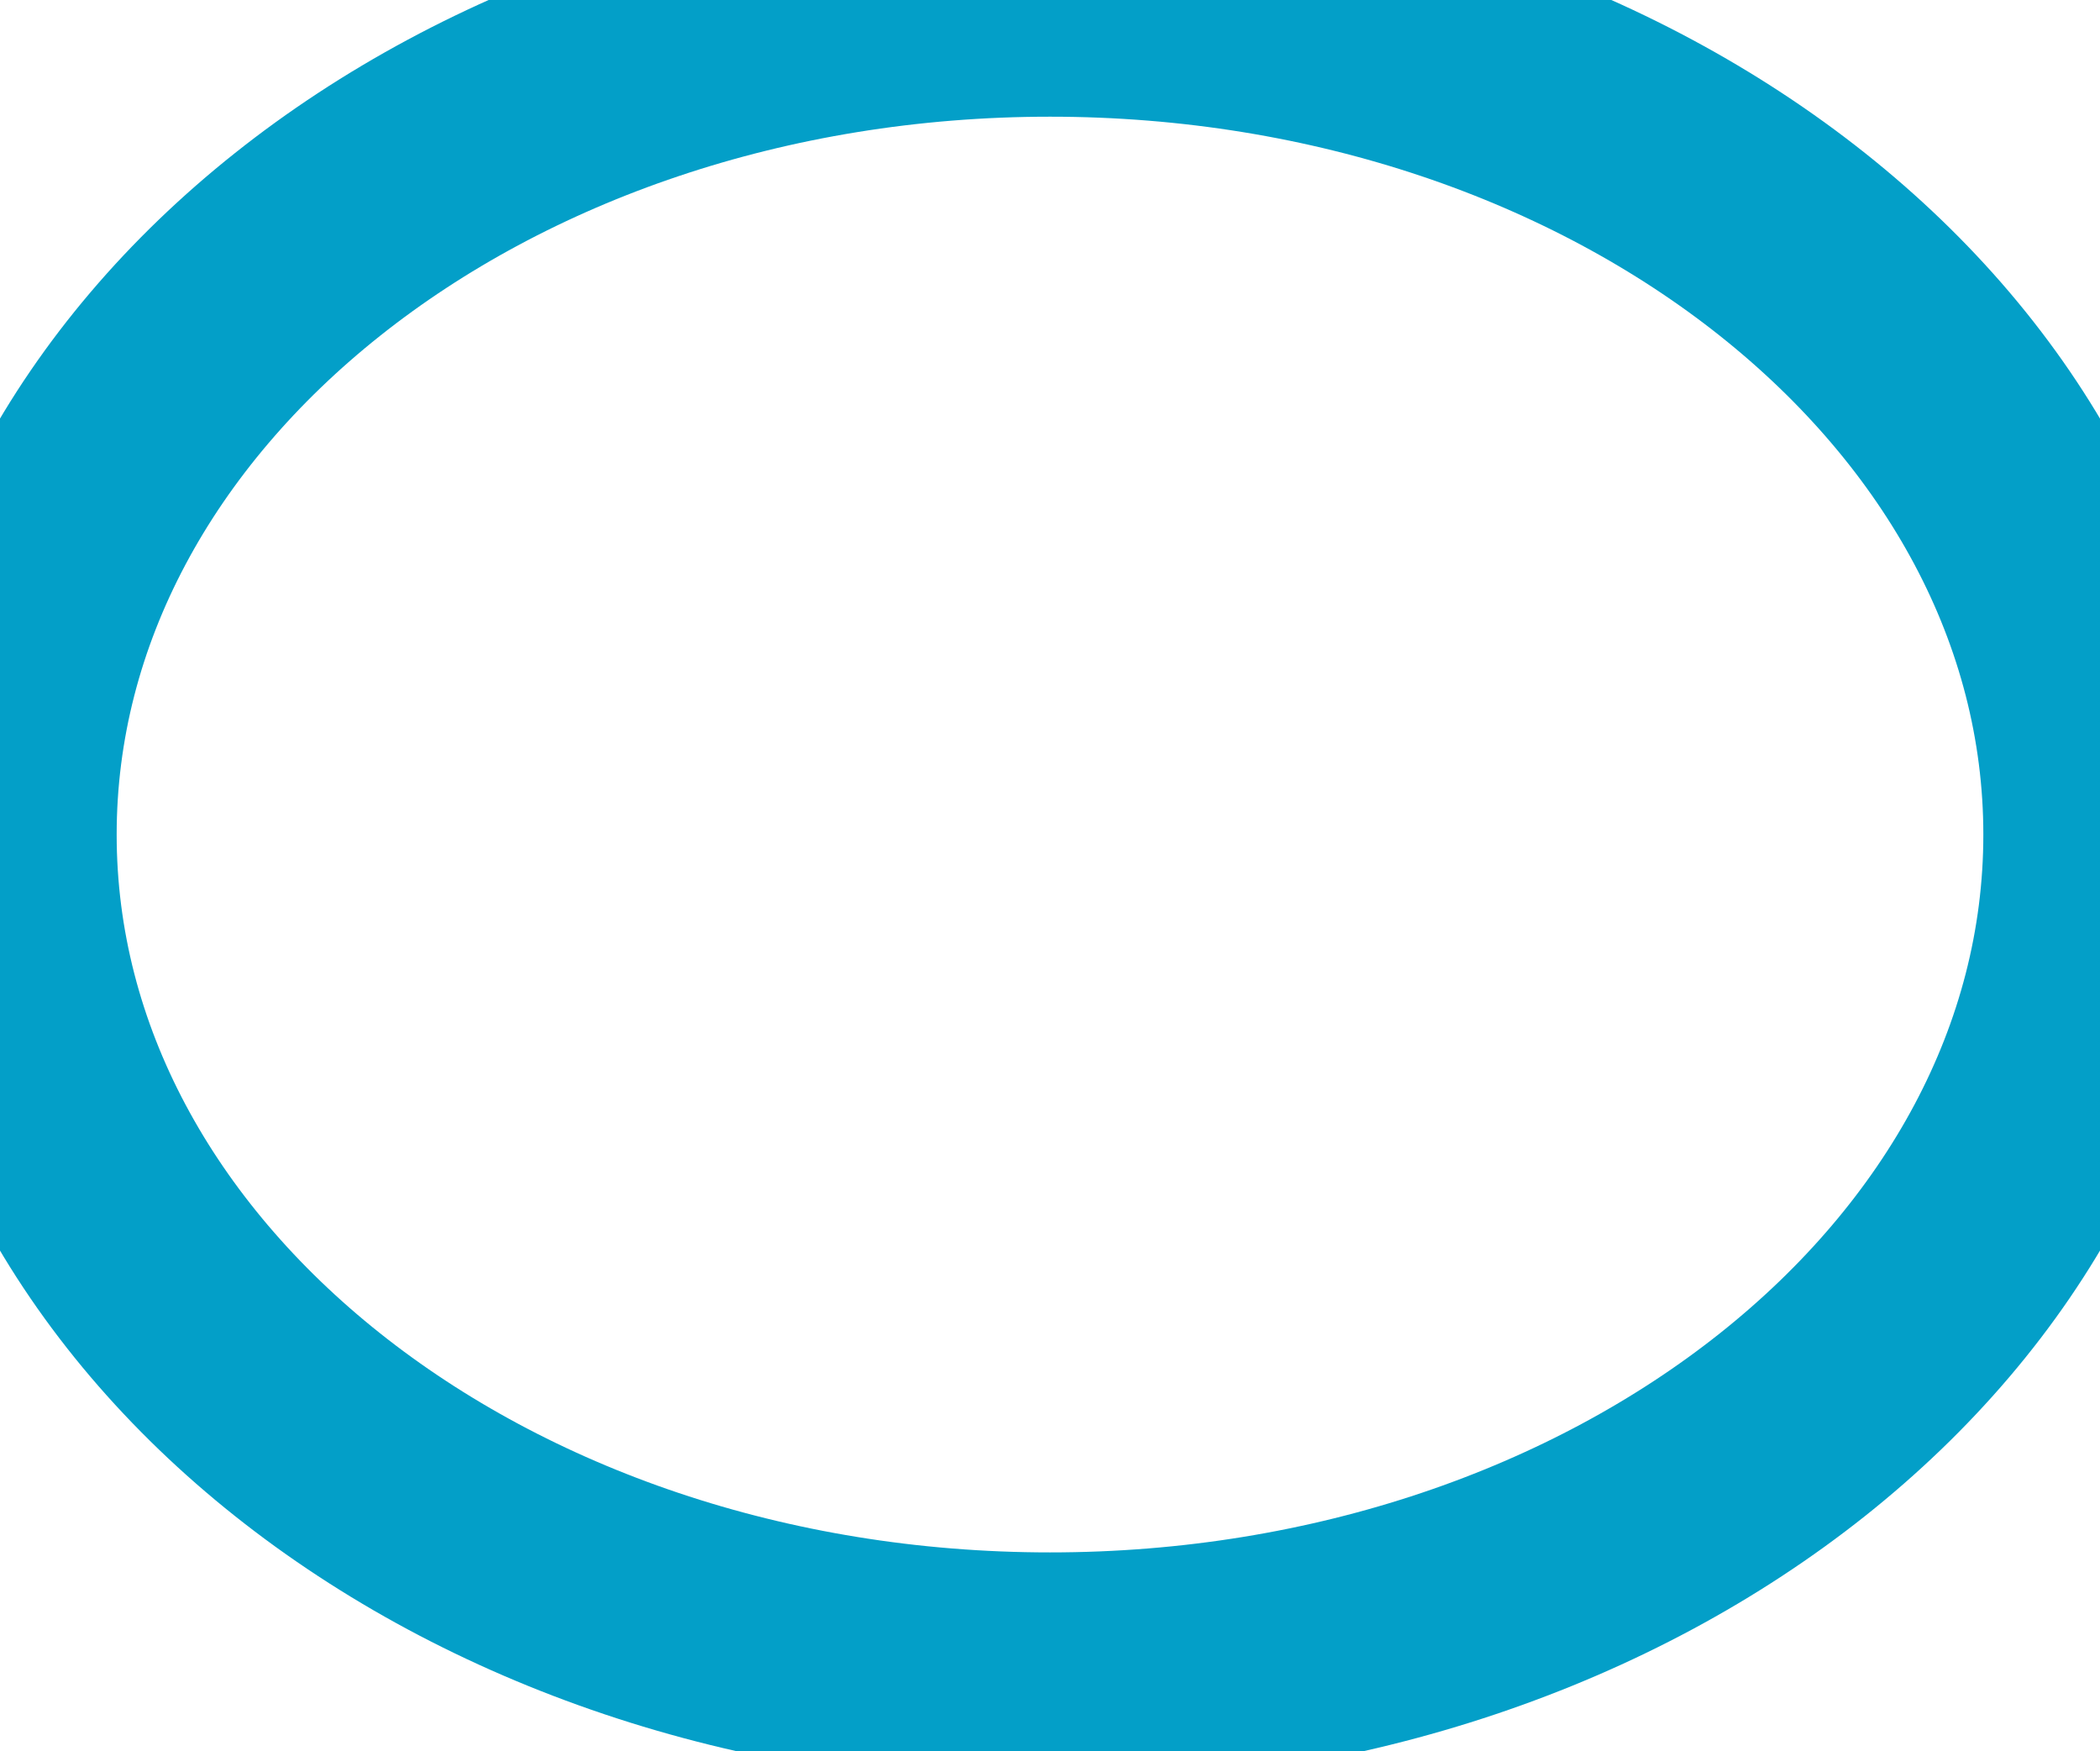
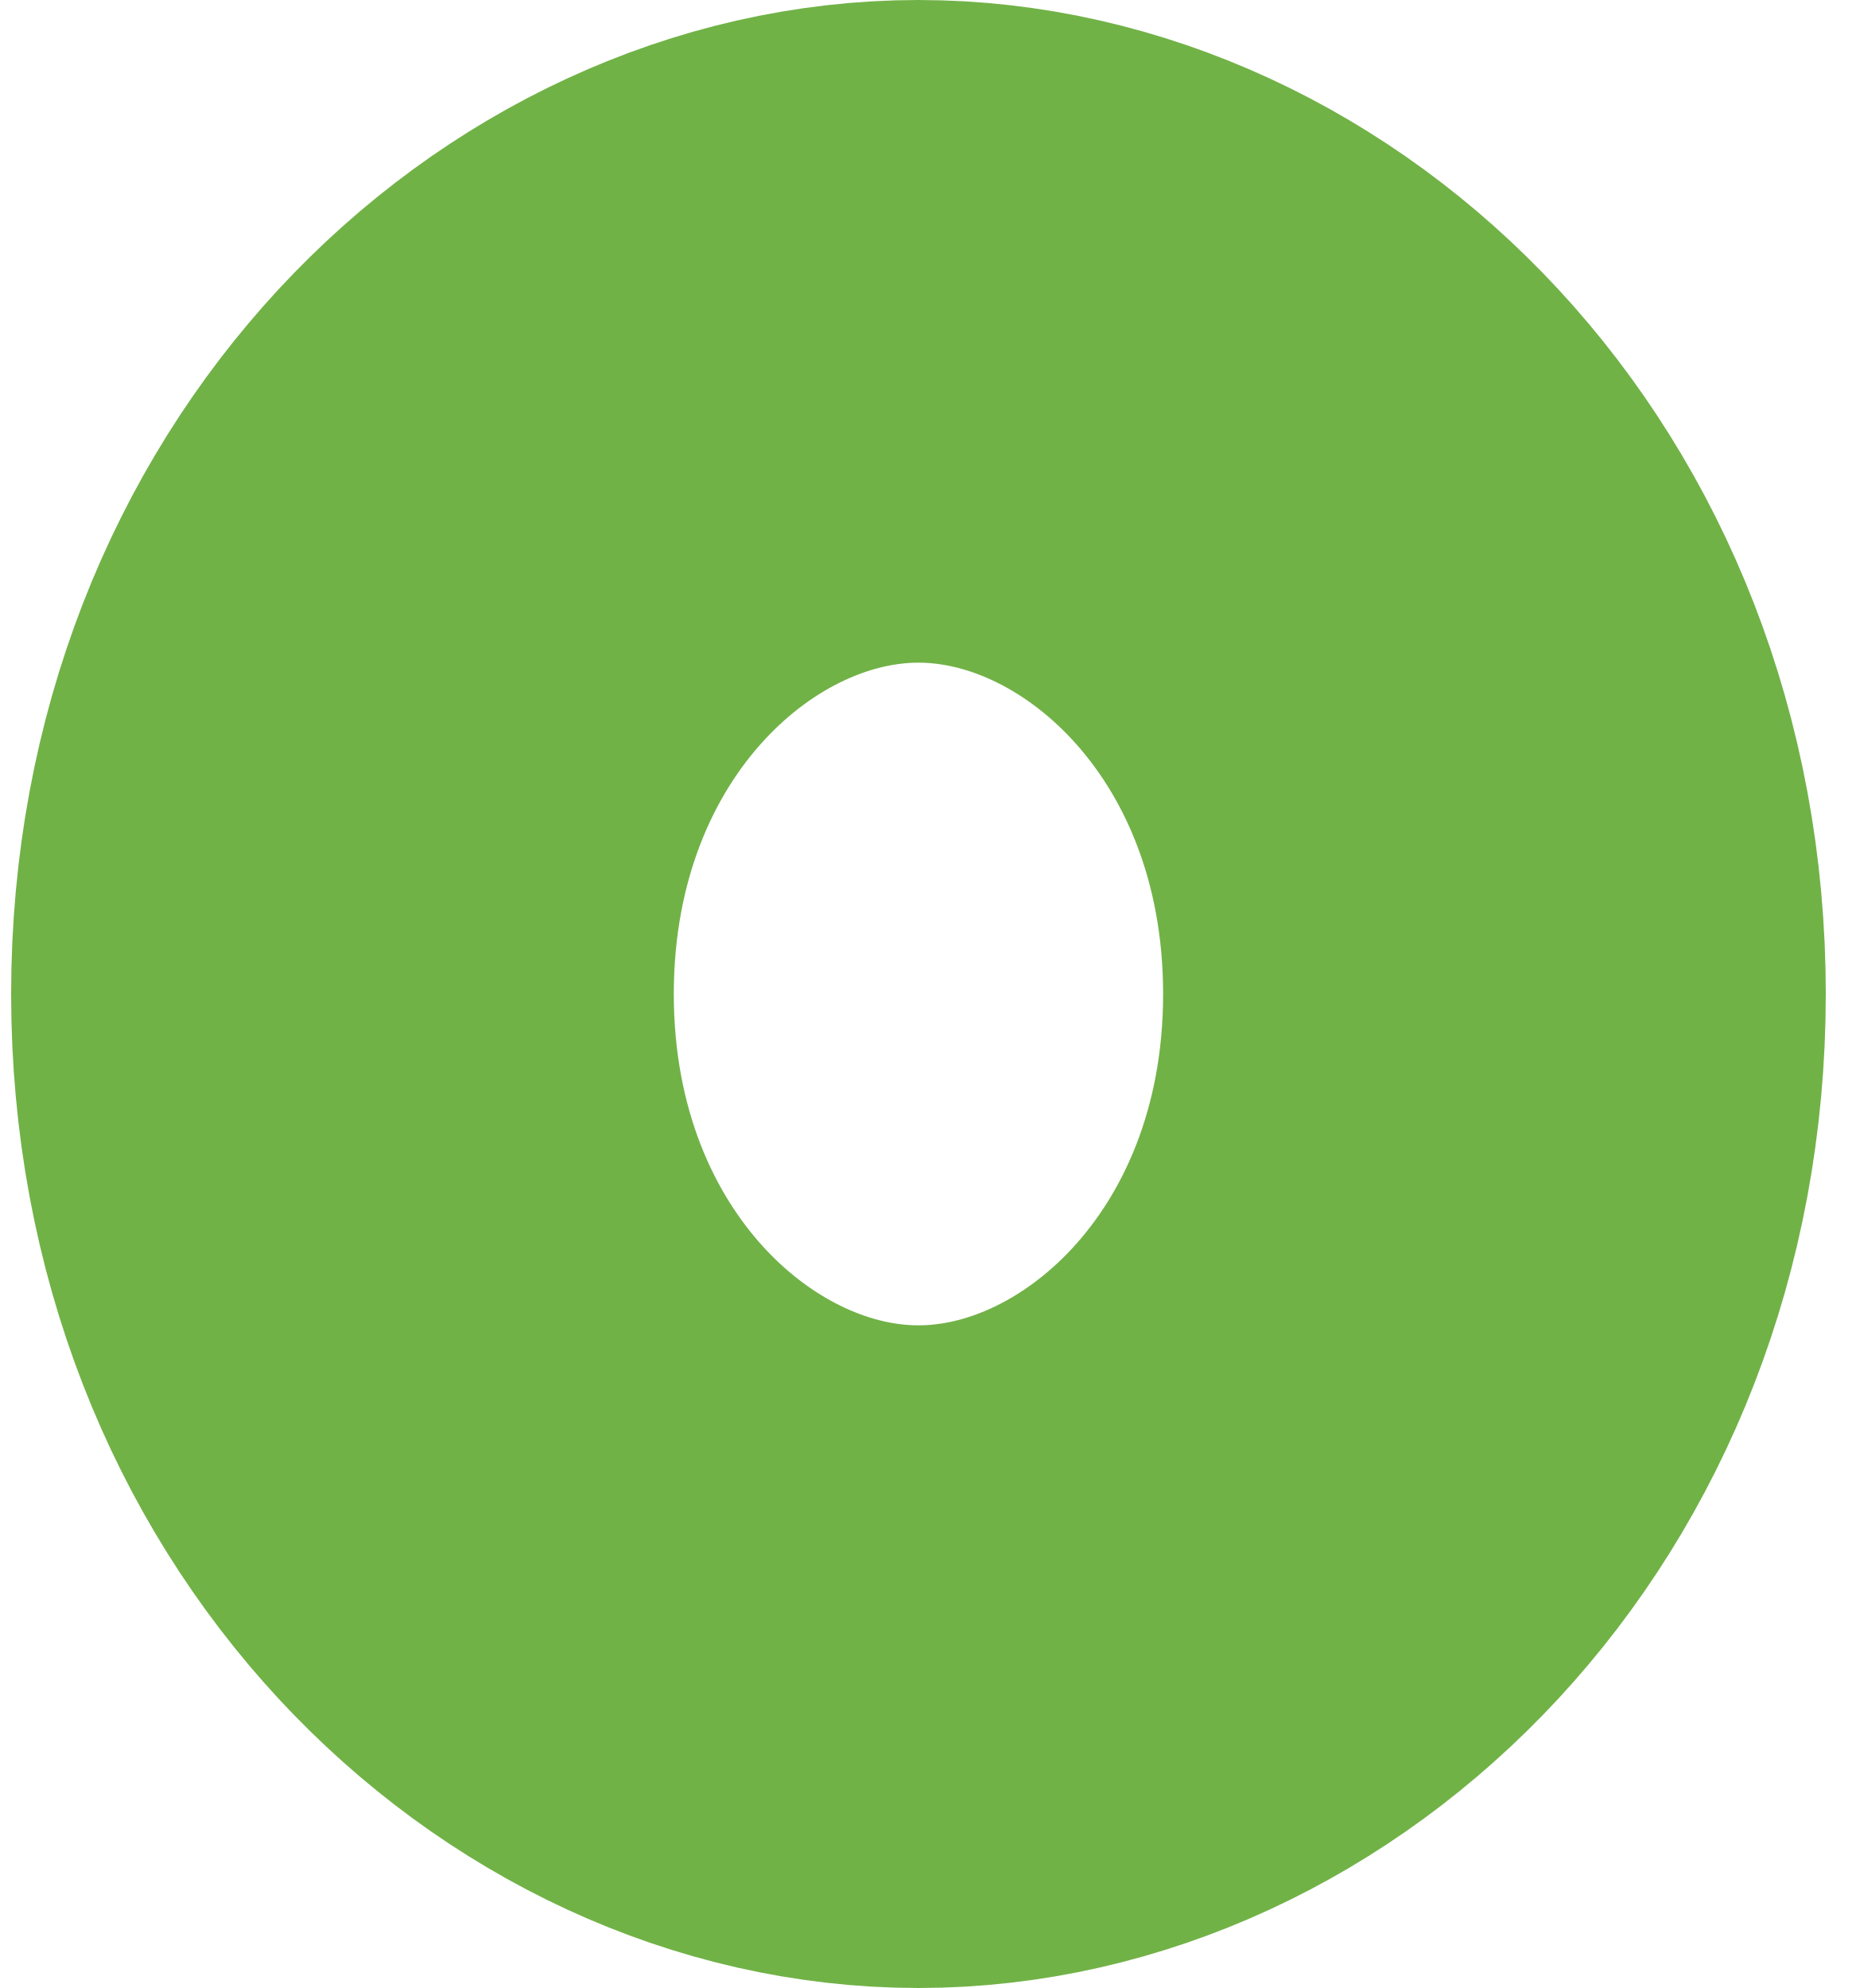
- <svg xmlns="http://www.w3.org/2000/svg" width="18" height="15" viewBox="0 0 18 15" fill="none">
-   <path d="M0 7.152C0 11.101 4.029 14.303 9 14.303C13.971 14.303 18 11.101 18 7.152C18 3.202 13.971 0 9 0C4.029 0 0 3.202 0 7.152Z" stroke="#039FC8" stroke-width="2" stroke-linecap="round" stroke-linejoin="round" />
+ <svg xmlns="http://www.w3.org/2000/svg" width="28" height="30" viewBox="0 0 28 30" fill="none">
+   <path d="M13.86 5C18.24 5 22.552 9.038 22.552 15C22.552 20.962 18.24 25 13.86 25C9.479 25 5.168 20.962 5.168 15C5.168 9.038 9.479 5 13.86 5Z" stroke="#71B247" stroke-width="10" stroke-linecap="round" stroke-linejoin="round" />
</svg>
